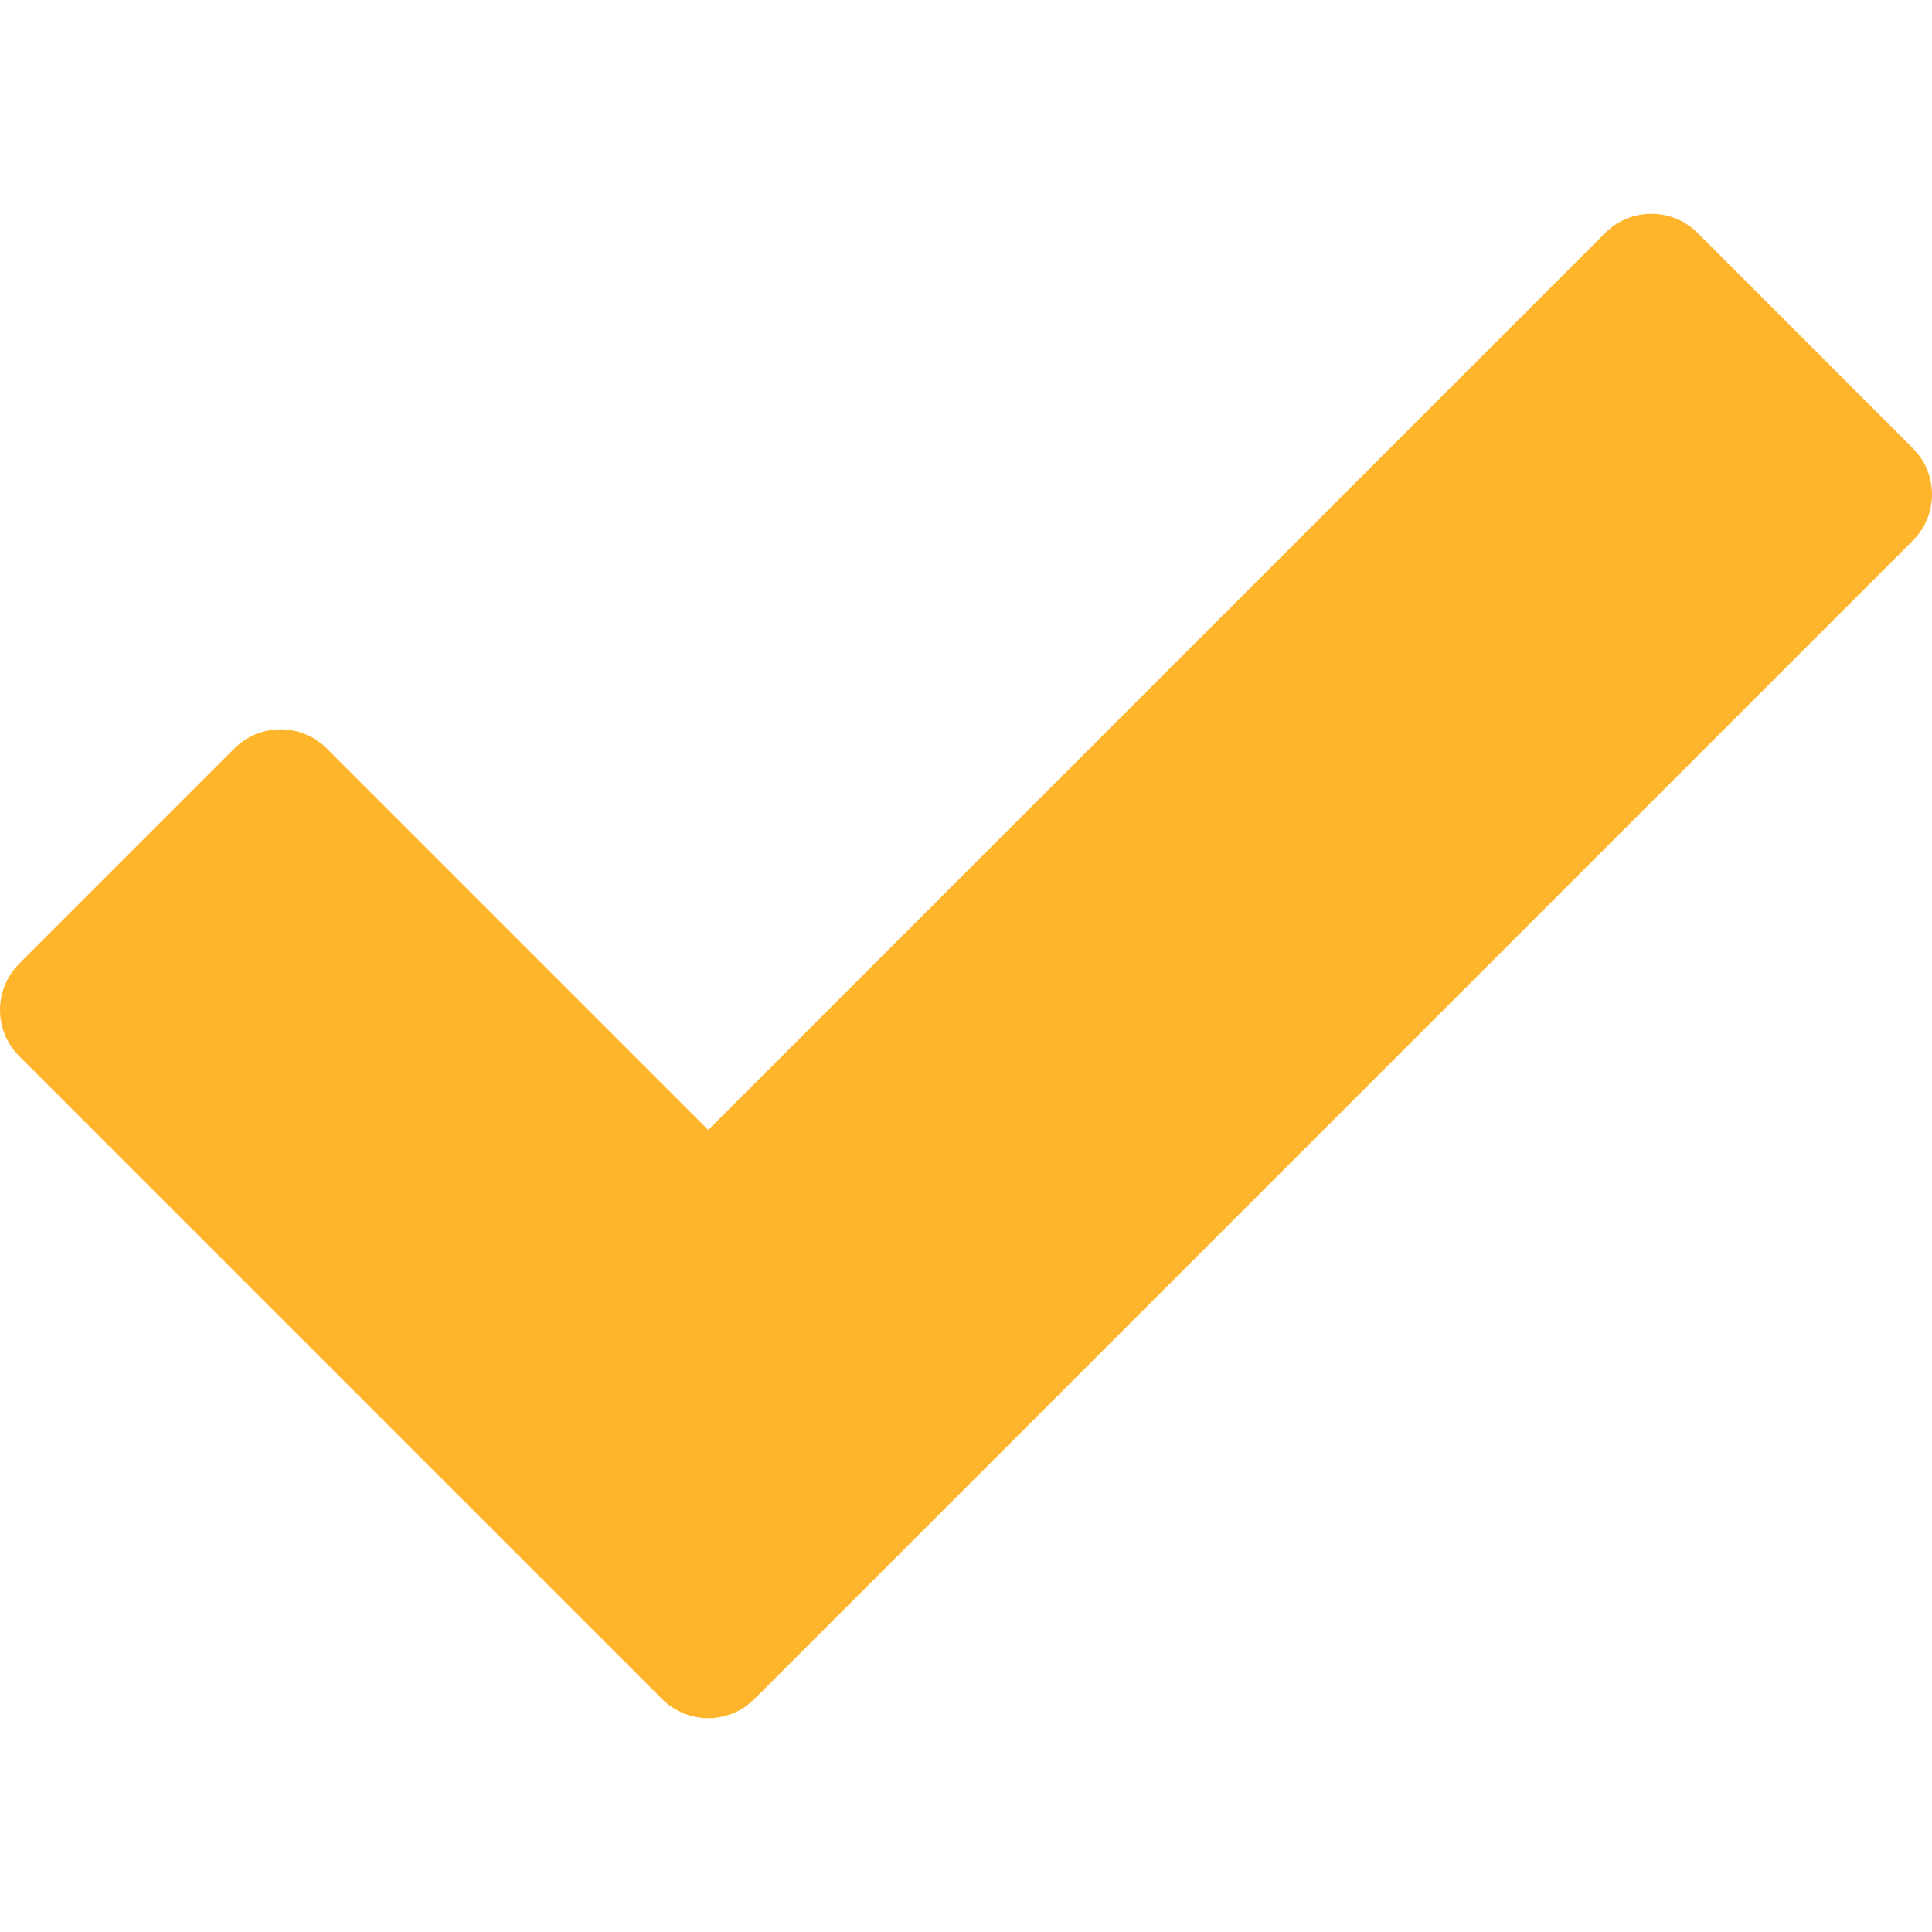
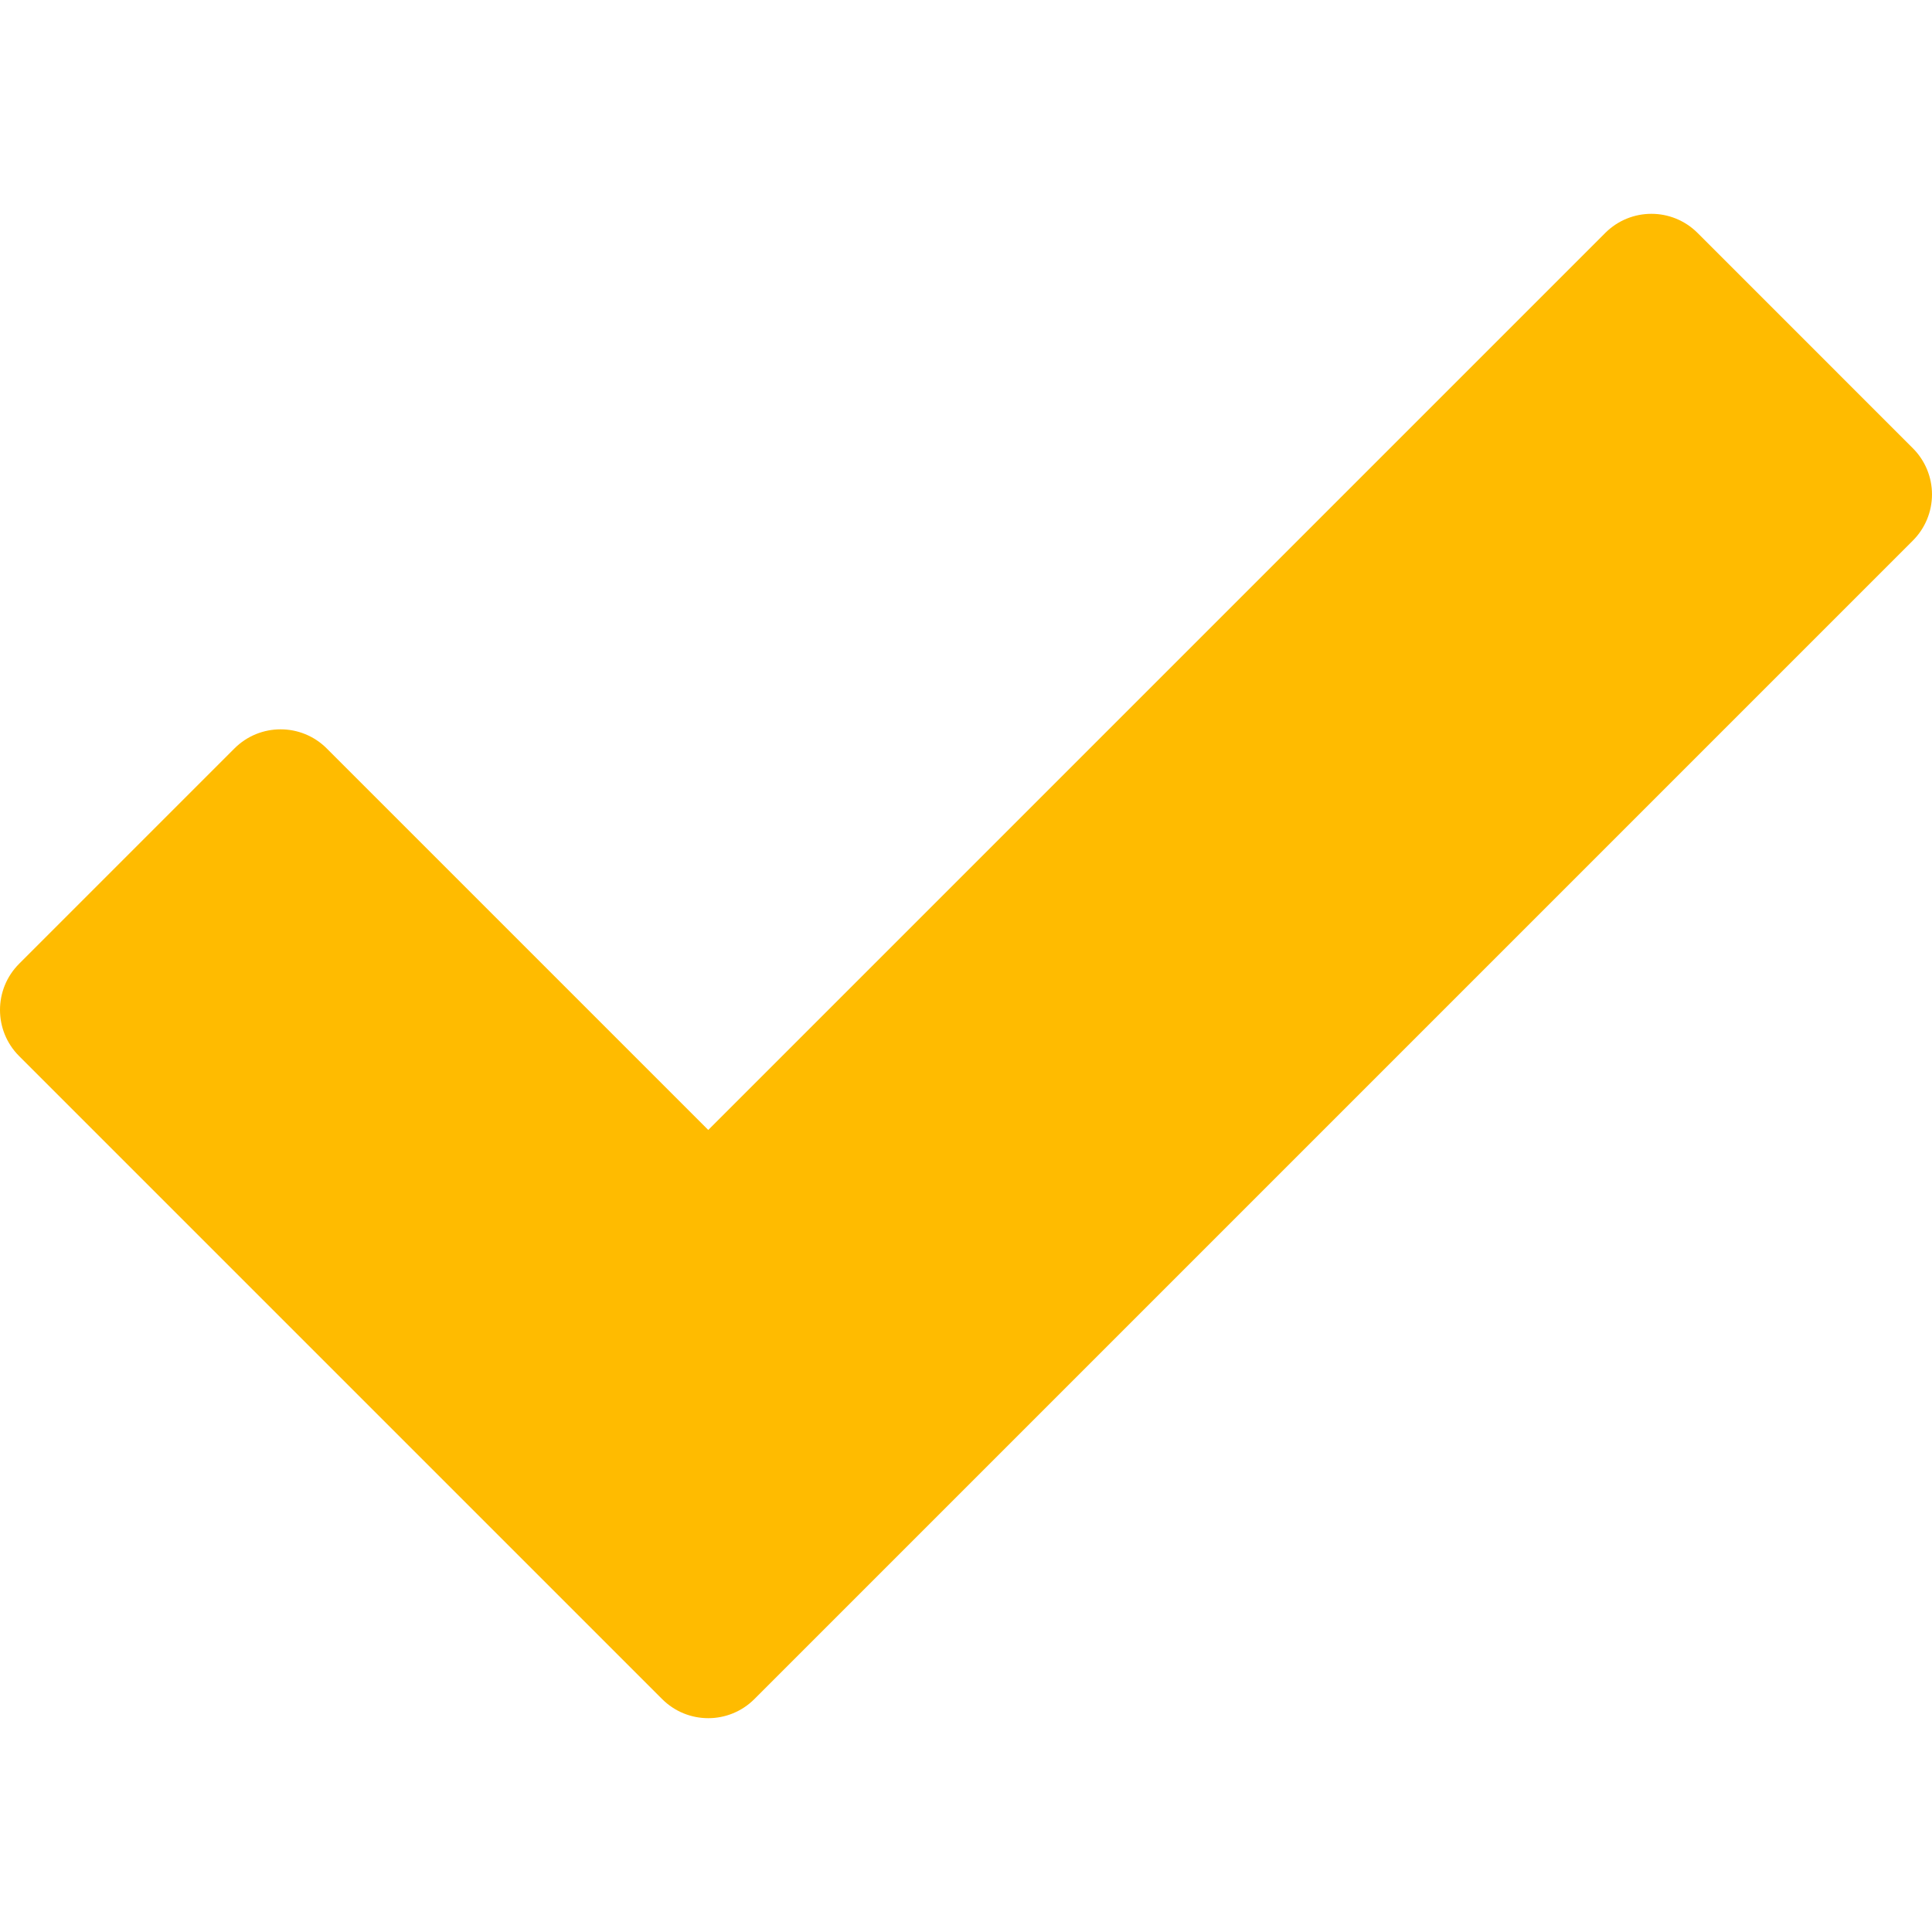
<svg xmlns="http://www.w3.org/2000/svg" version="1.1" id="Capa_1" x="0px" y="0px" width="512px" height="512px" viewBox="0 0 415.582 415.582" style="enable-background:new 0 0 415.582 415.582;" xml:space="preserve">
  <g>
-     <path d="M411.47,96.426l-46.319-46.32c-5.482-5.482-14.371-5.482-19.853,0L152.348,243.058l-82.066-82.064   c-5.48-5.482-14.37-5.482-19.851,0l-46.319,46.32c-5.482,5.481-5.482,14.37,0,19.852l138.311,138.31   c2.741,2.742,6.334,4.112,9.926,4.112c3.593,0,7.186-1.37,9.926-4.112L411.47,116.277c2.633-2.632,4.111-6.203,4.111-9.925   C415.582,102.628,414.103,99.059,411.47,96.426z" fill="#ffb52b" />
+     <path d="M411.47,96.426l-46.319-46.32c-5.482-5.482-14.371-5.482-19.853,0L152.348,243.058l-82.066-82.064   c-5.48-5.482-14.37-5.482-19.851,0l-46.319,46.32c-5.482,5.481-5.482,14.37,0,19.852l138.311,138.31   c2.741,2.742,6.334,4.112,9.926,4.112c3.593,0,7.186-1.37,9.926-4.112L411.47,116.277c2.633-2.632,4.111-6.203,4.111-9.925   C415.582,102.628,414.103,99.059,411.47,96.426z" fill="#ffbb00" />
  </g>
  <g>
</g>
  <g>
</g>
  <g>
</g>
  <g>
</g>
  <g>
</g>
  <g>
</g>
  <g>
</g>
  <g>
</g>
  <g>
</g>
  <g>
</g>
  <g>
</g>
  <g>
</g>
  <g>
</g>
  <g>
</g>
  <g>
</g>
</svg>
